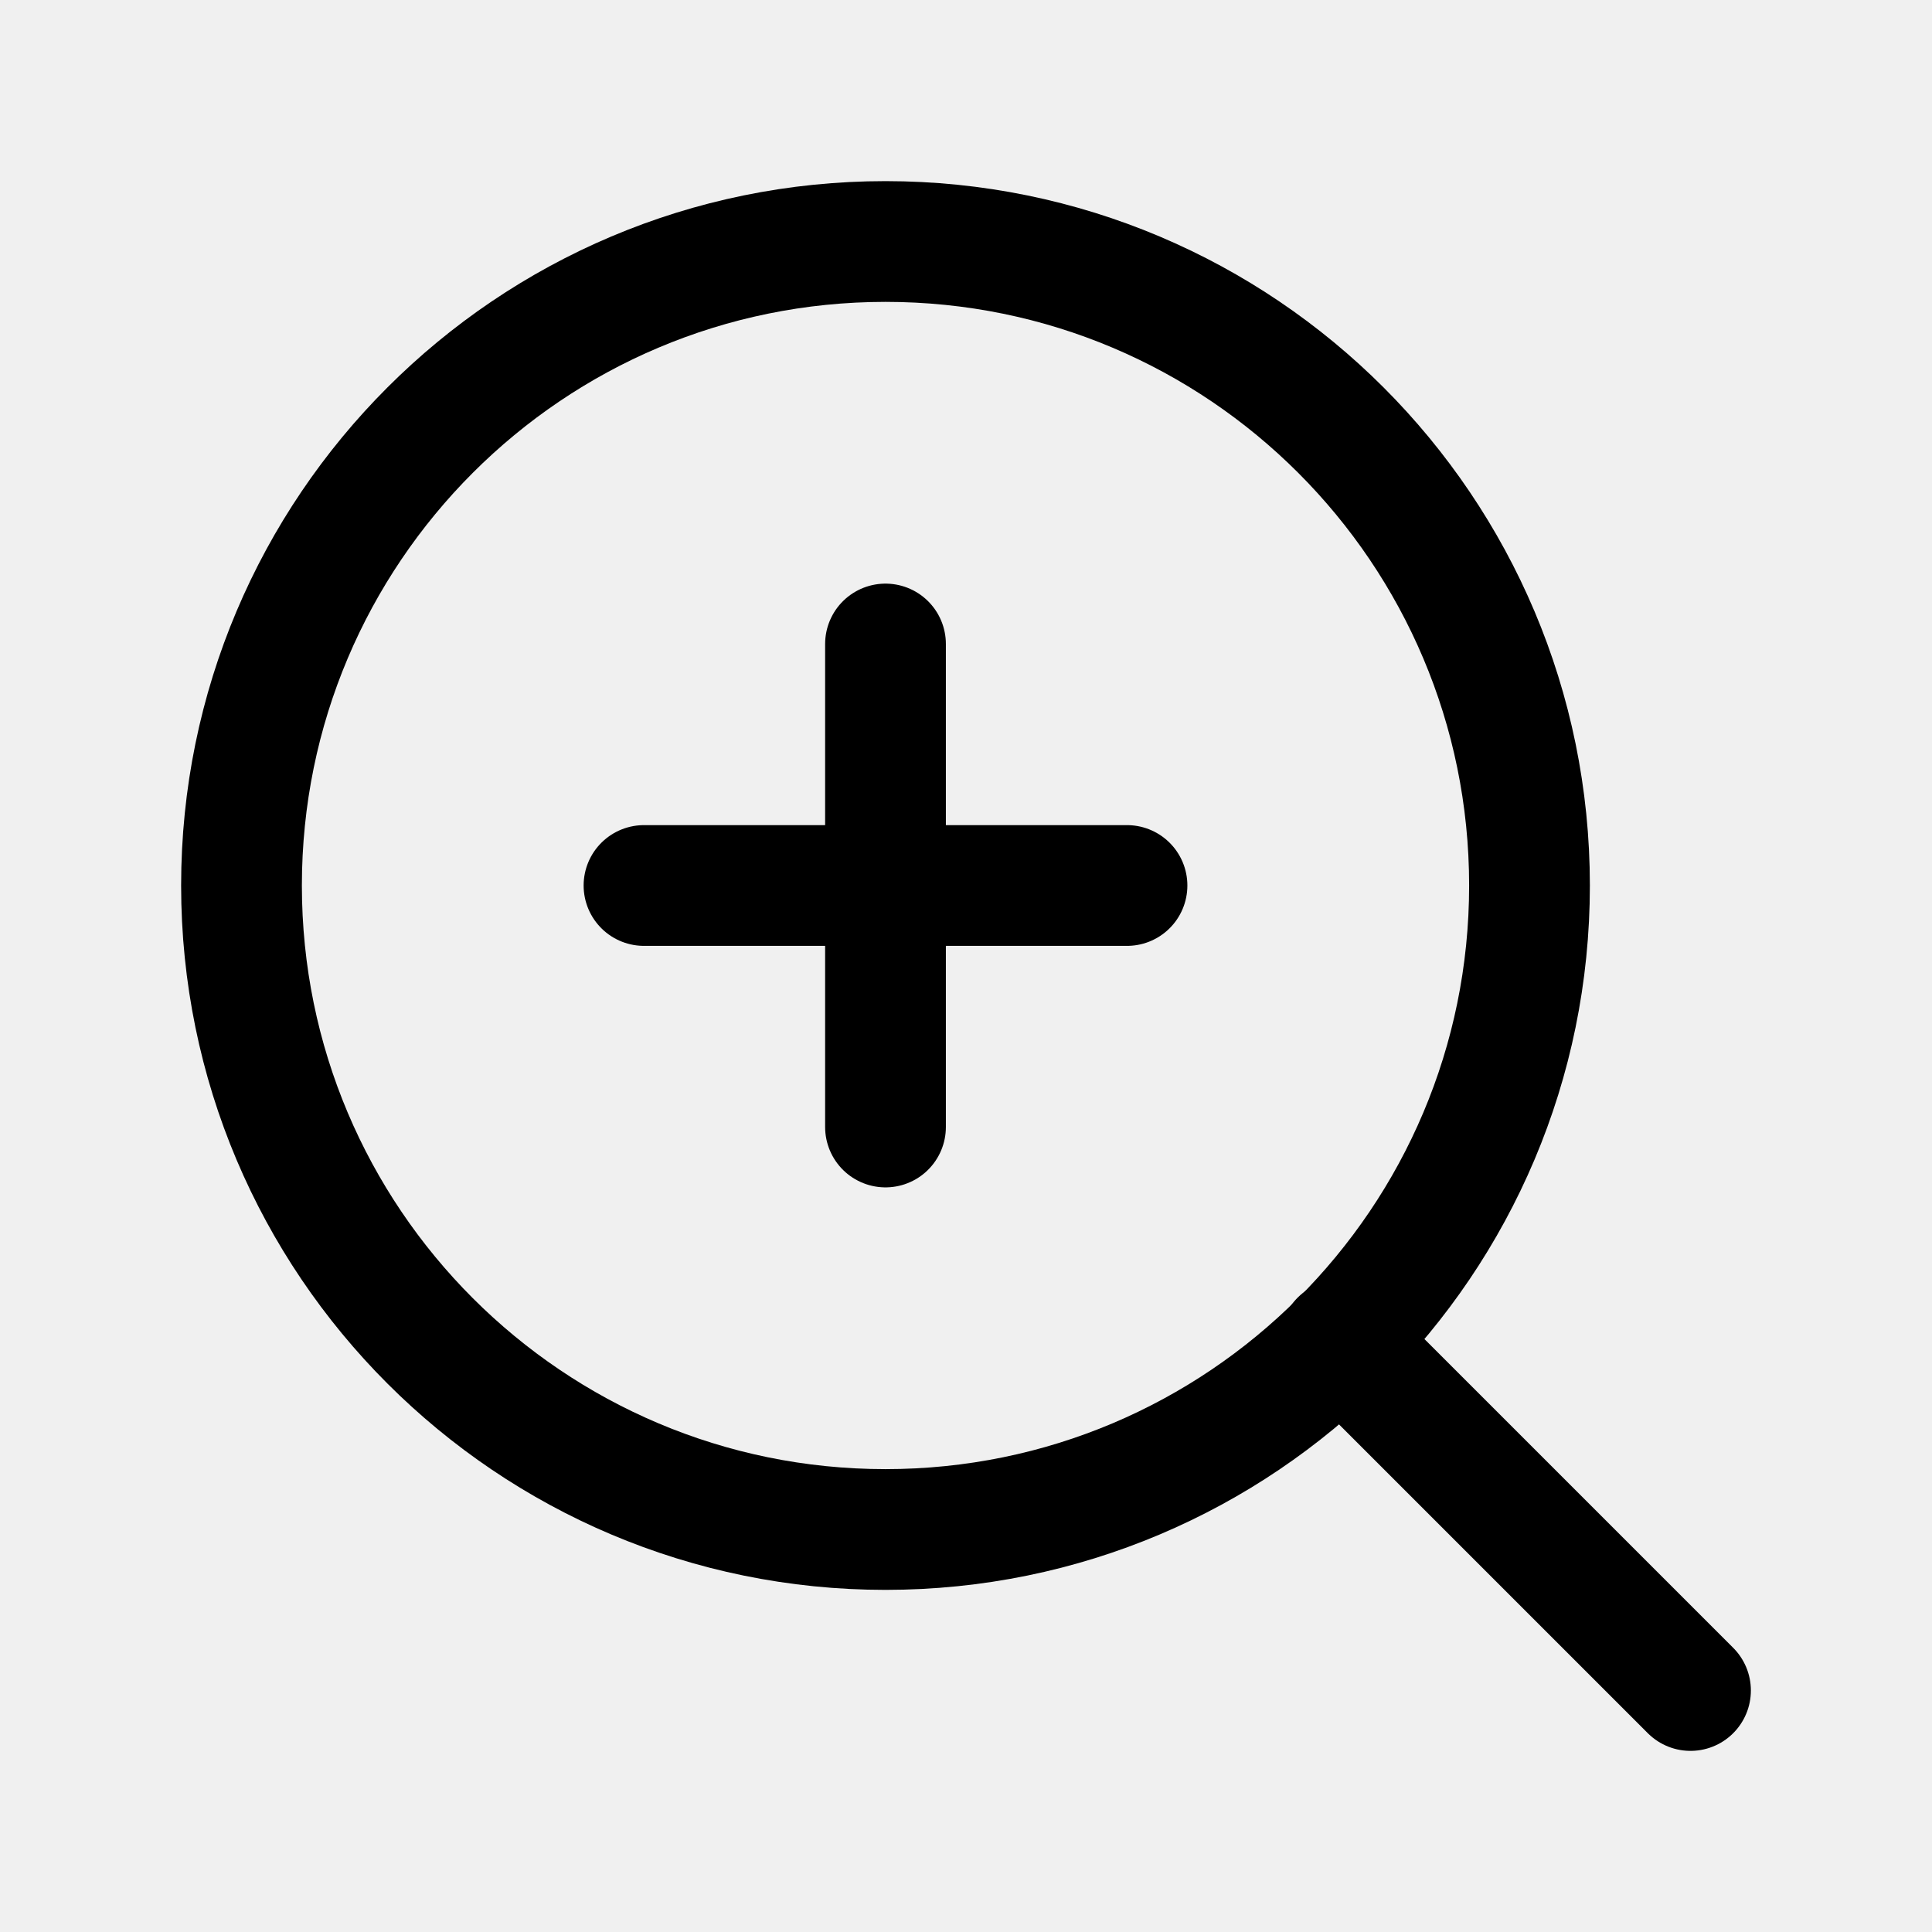
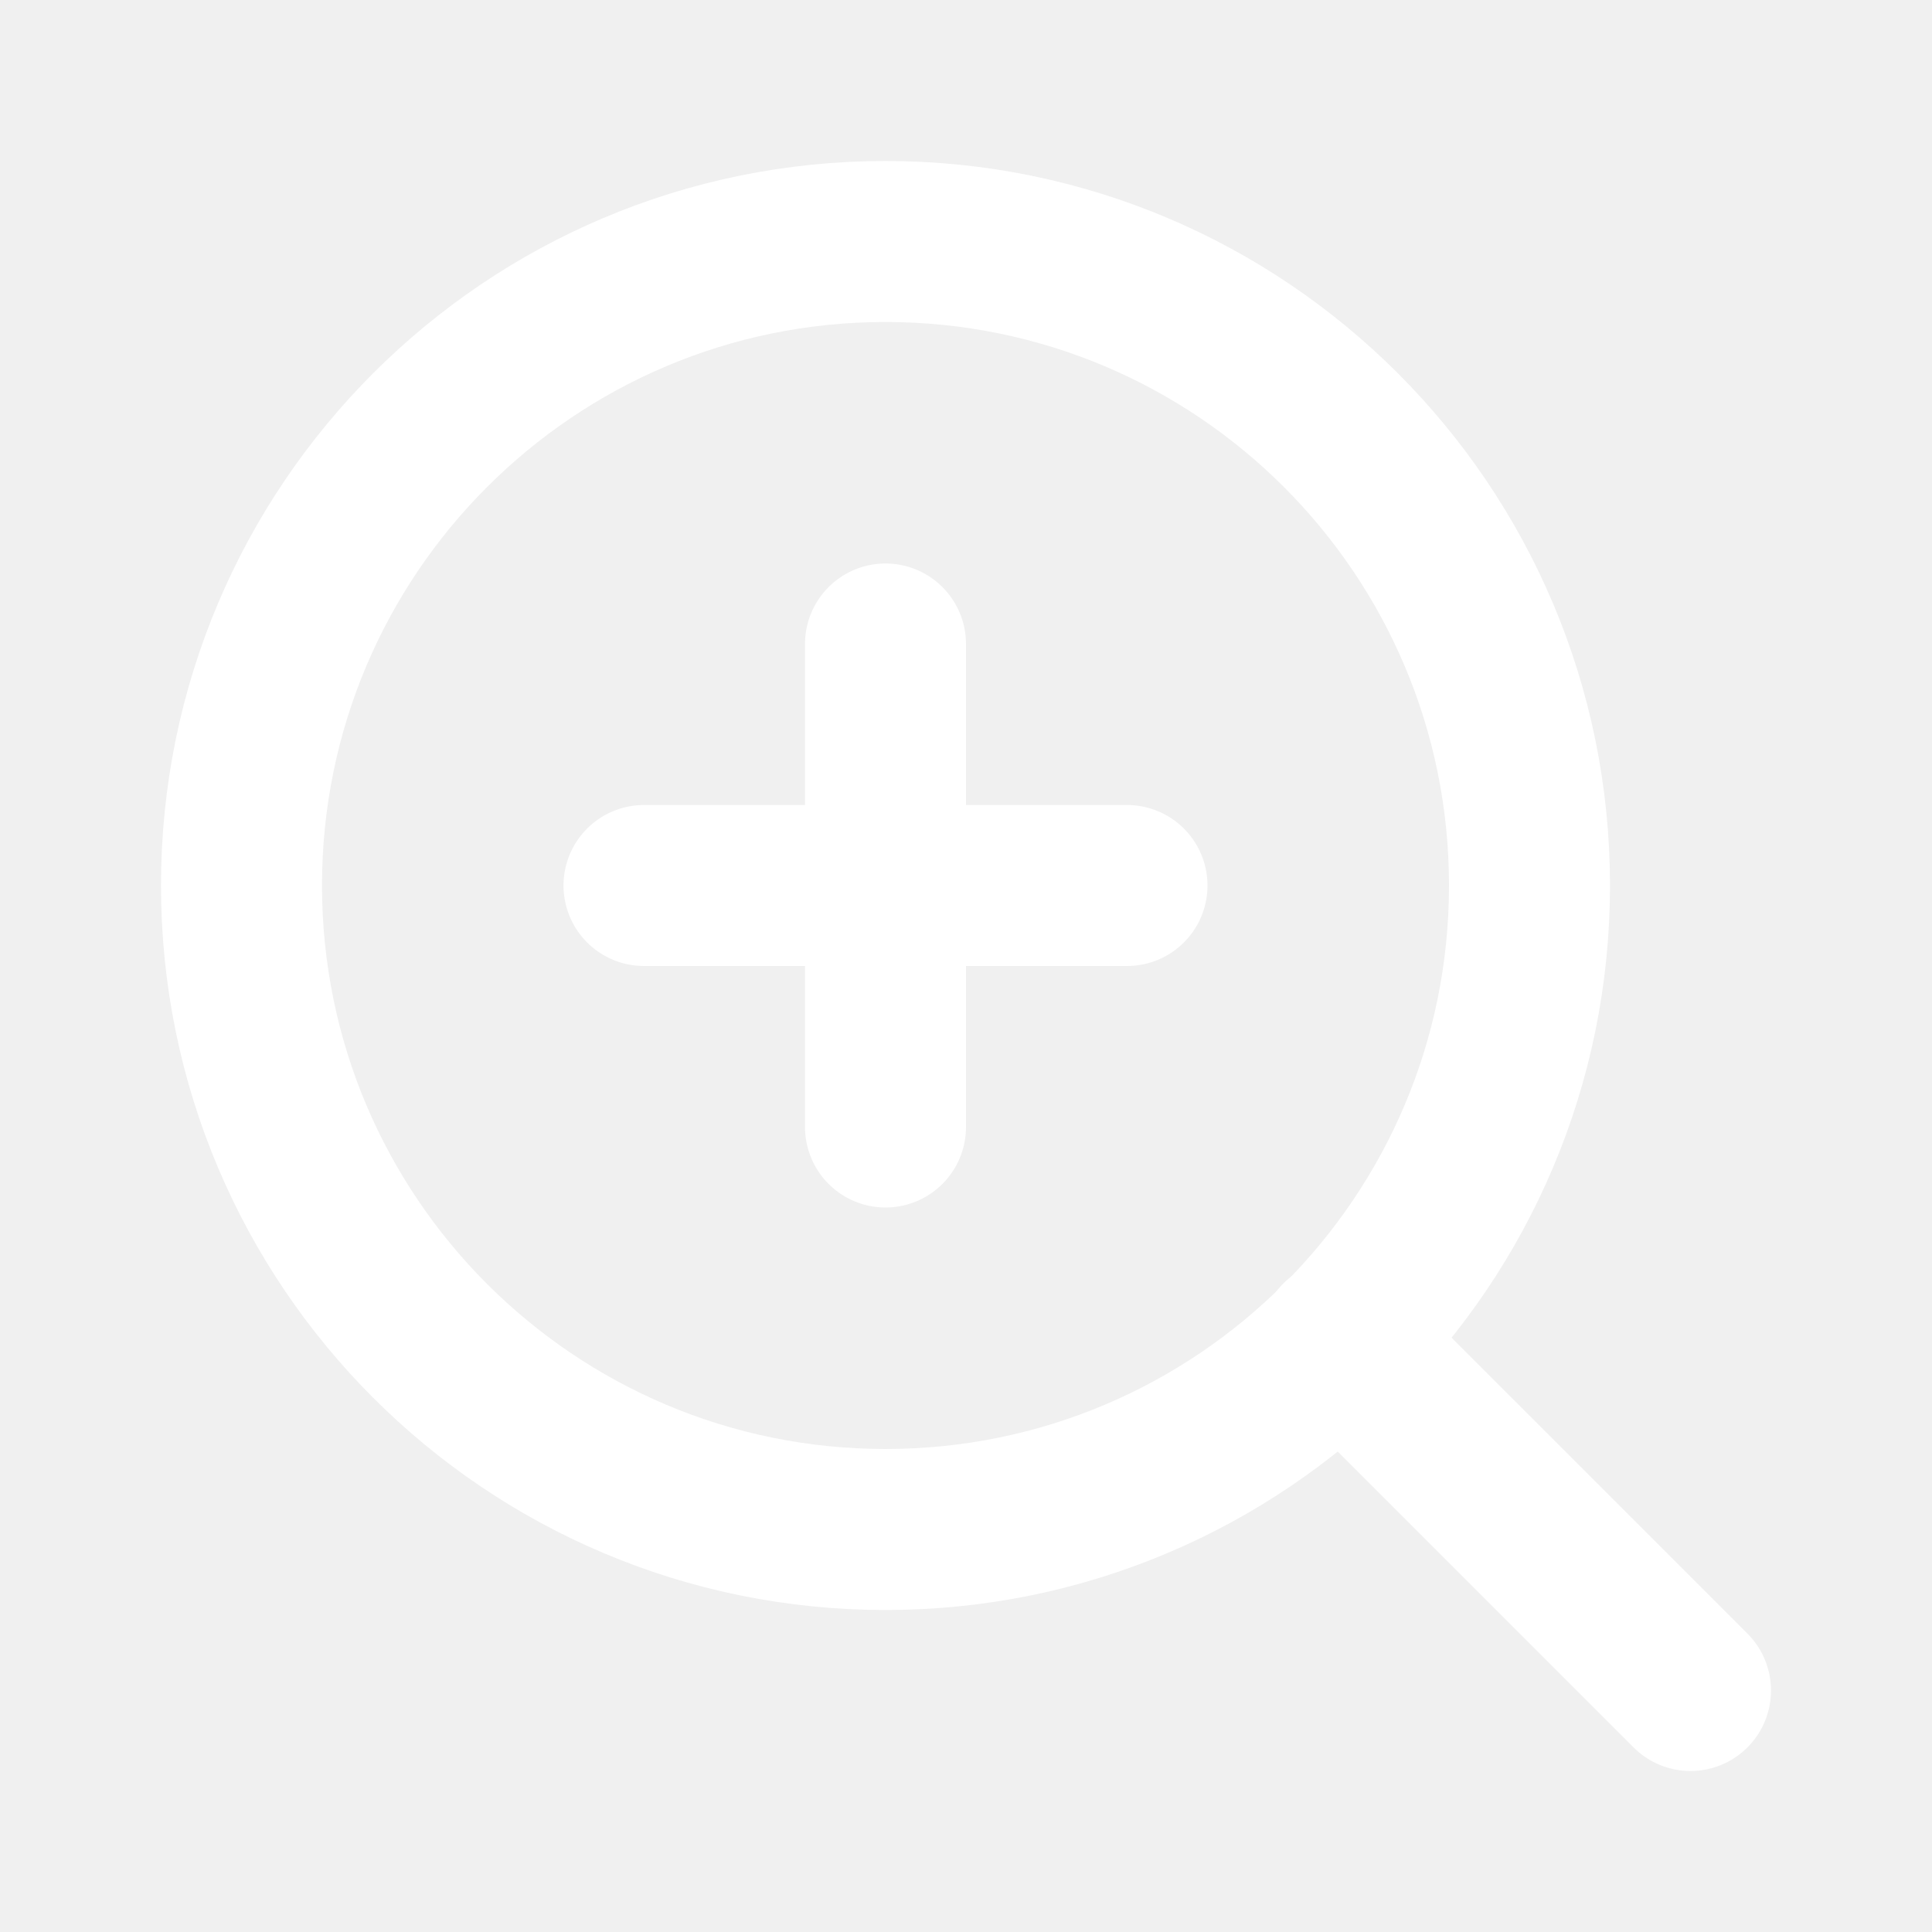
- <svg xmlns="http://www.w3.org/2000/svg" width="100" height="100" viewBox="0 0 24 24" fill="none" stroke="currentColor" stroke-width="1.5" stroke-linecap="round" stroke-linejoin="round" class="feather feather-zoom-in">
+ <svg xmlns="http://www.w3.org/2000/svg" width="64" height="64" viewBox="0 0 24 24" fill="none" stroke="white" stroke-width="2" stroke-linecap="round" stroke-linejoin="round" class="feather feather-zoom-in">
  <circle cx="11" cy="11" r="8" />
  <line x1="21" y1="21" x2="16.65" y2="16.65" />
  <line x1="11" y1="8" x2="11" y2="14" />
  <line x1="8" y1="11" x2="14" y2="11" />
</svg>
